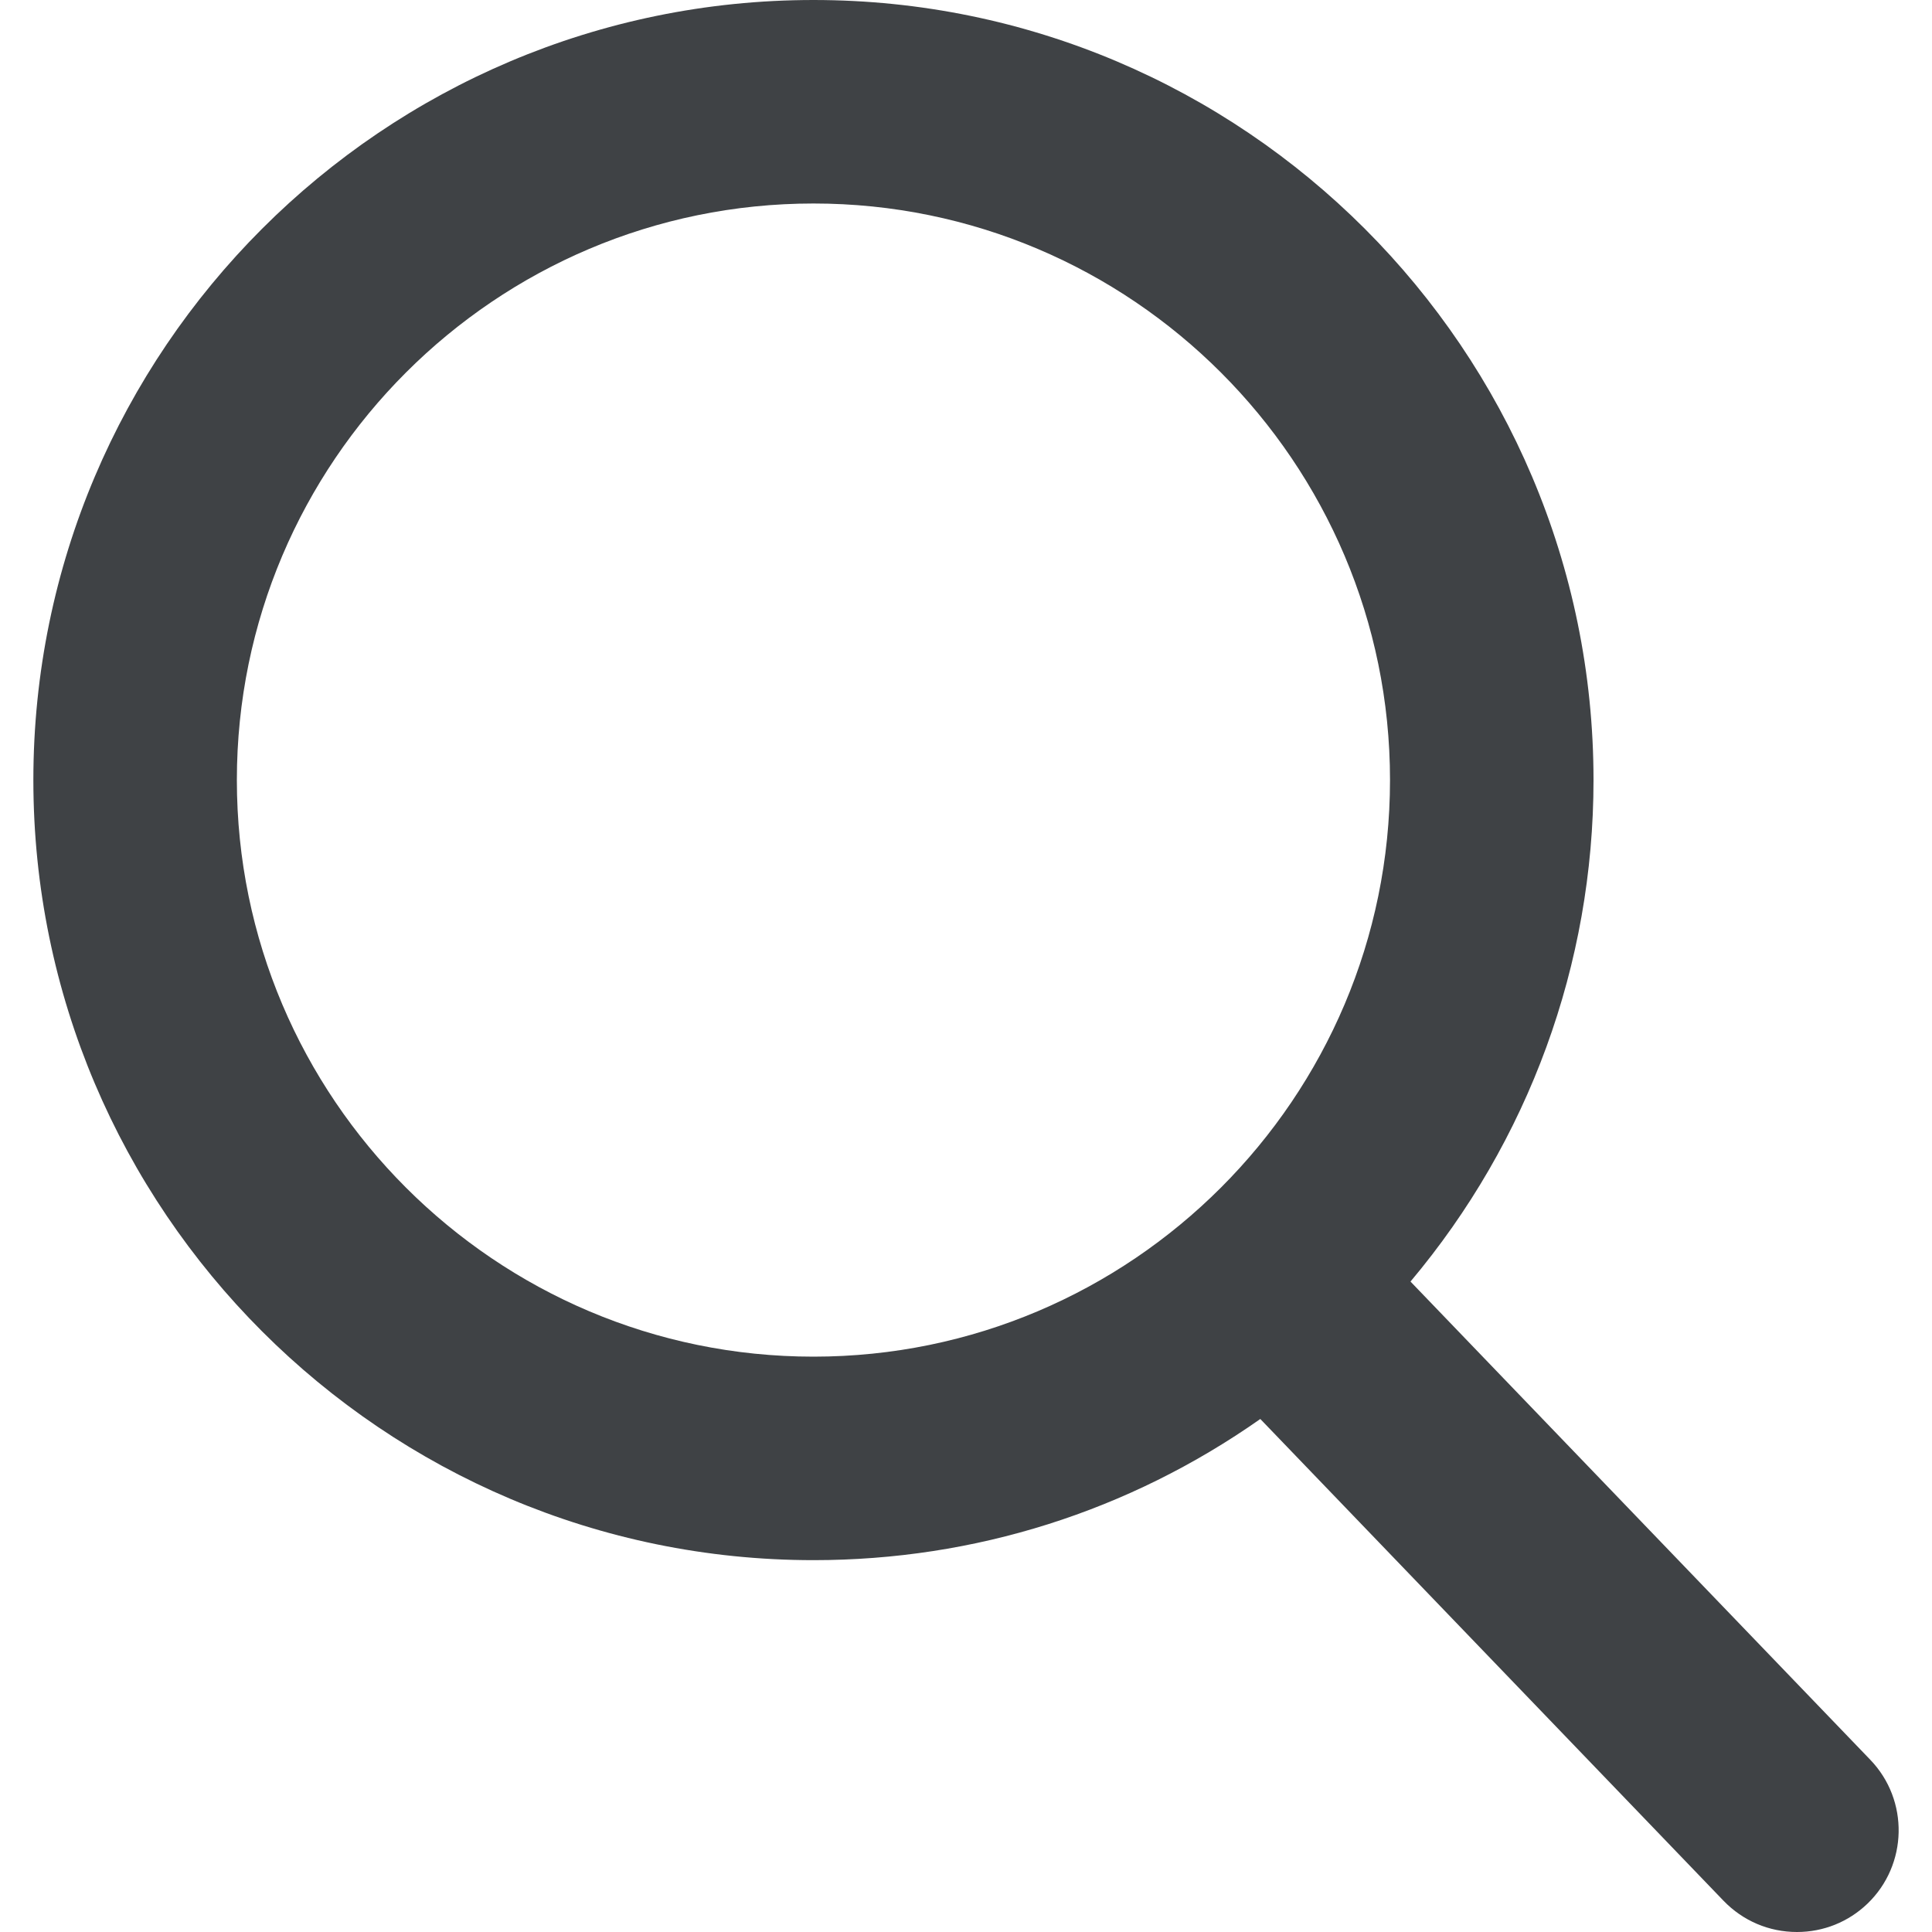
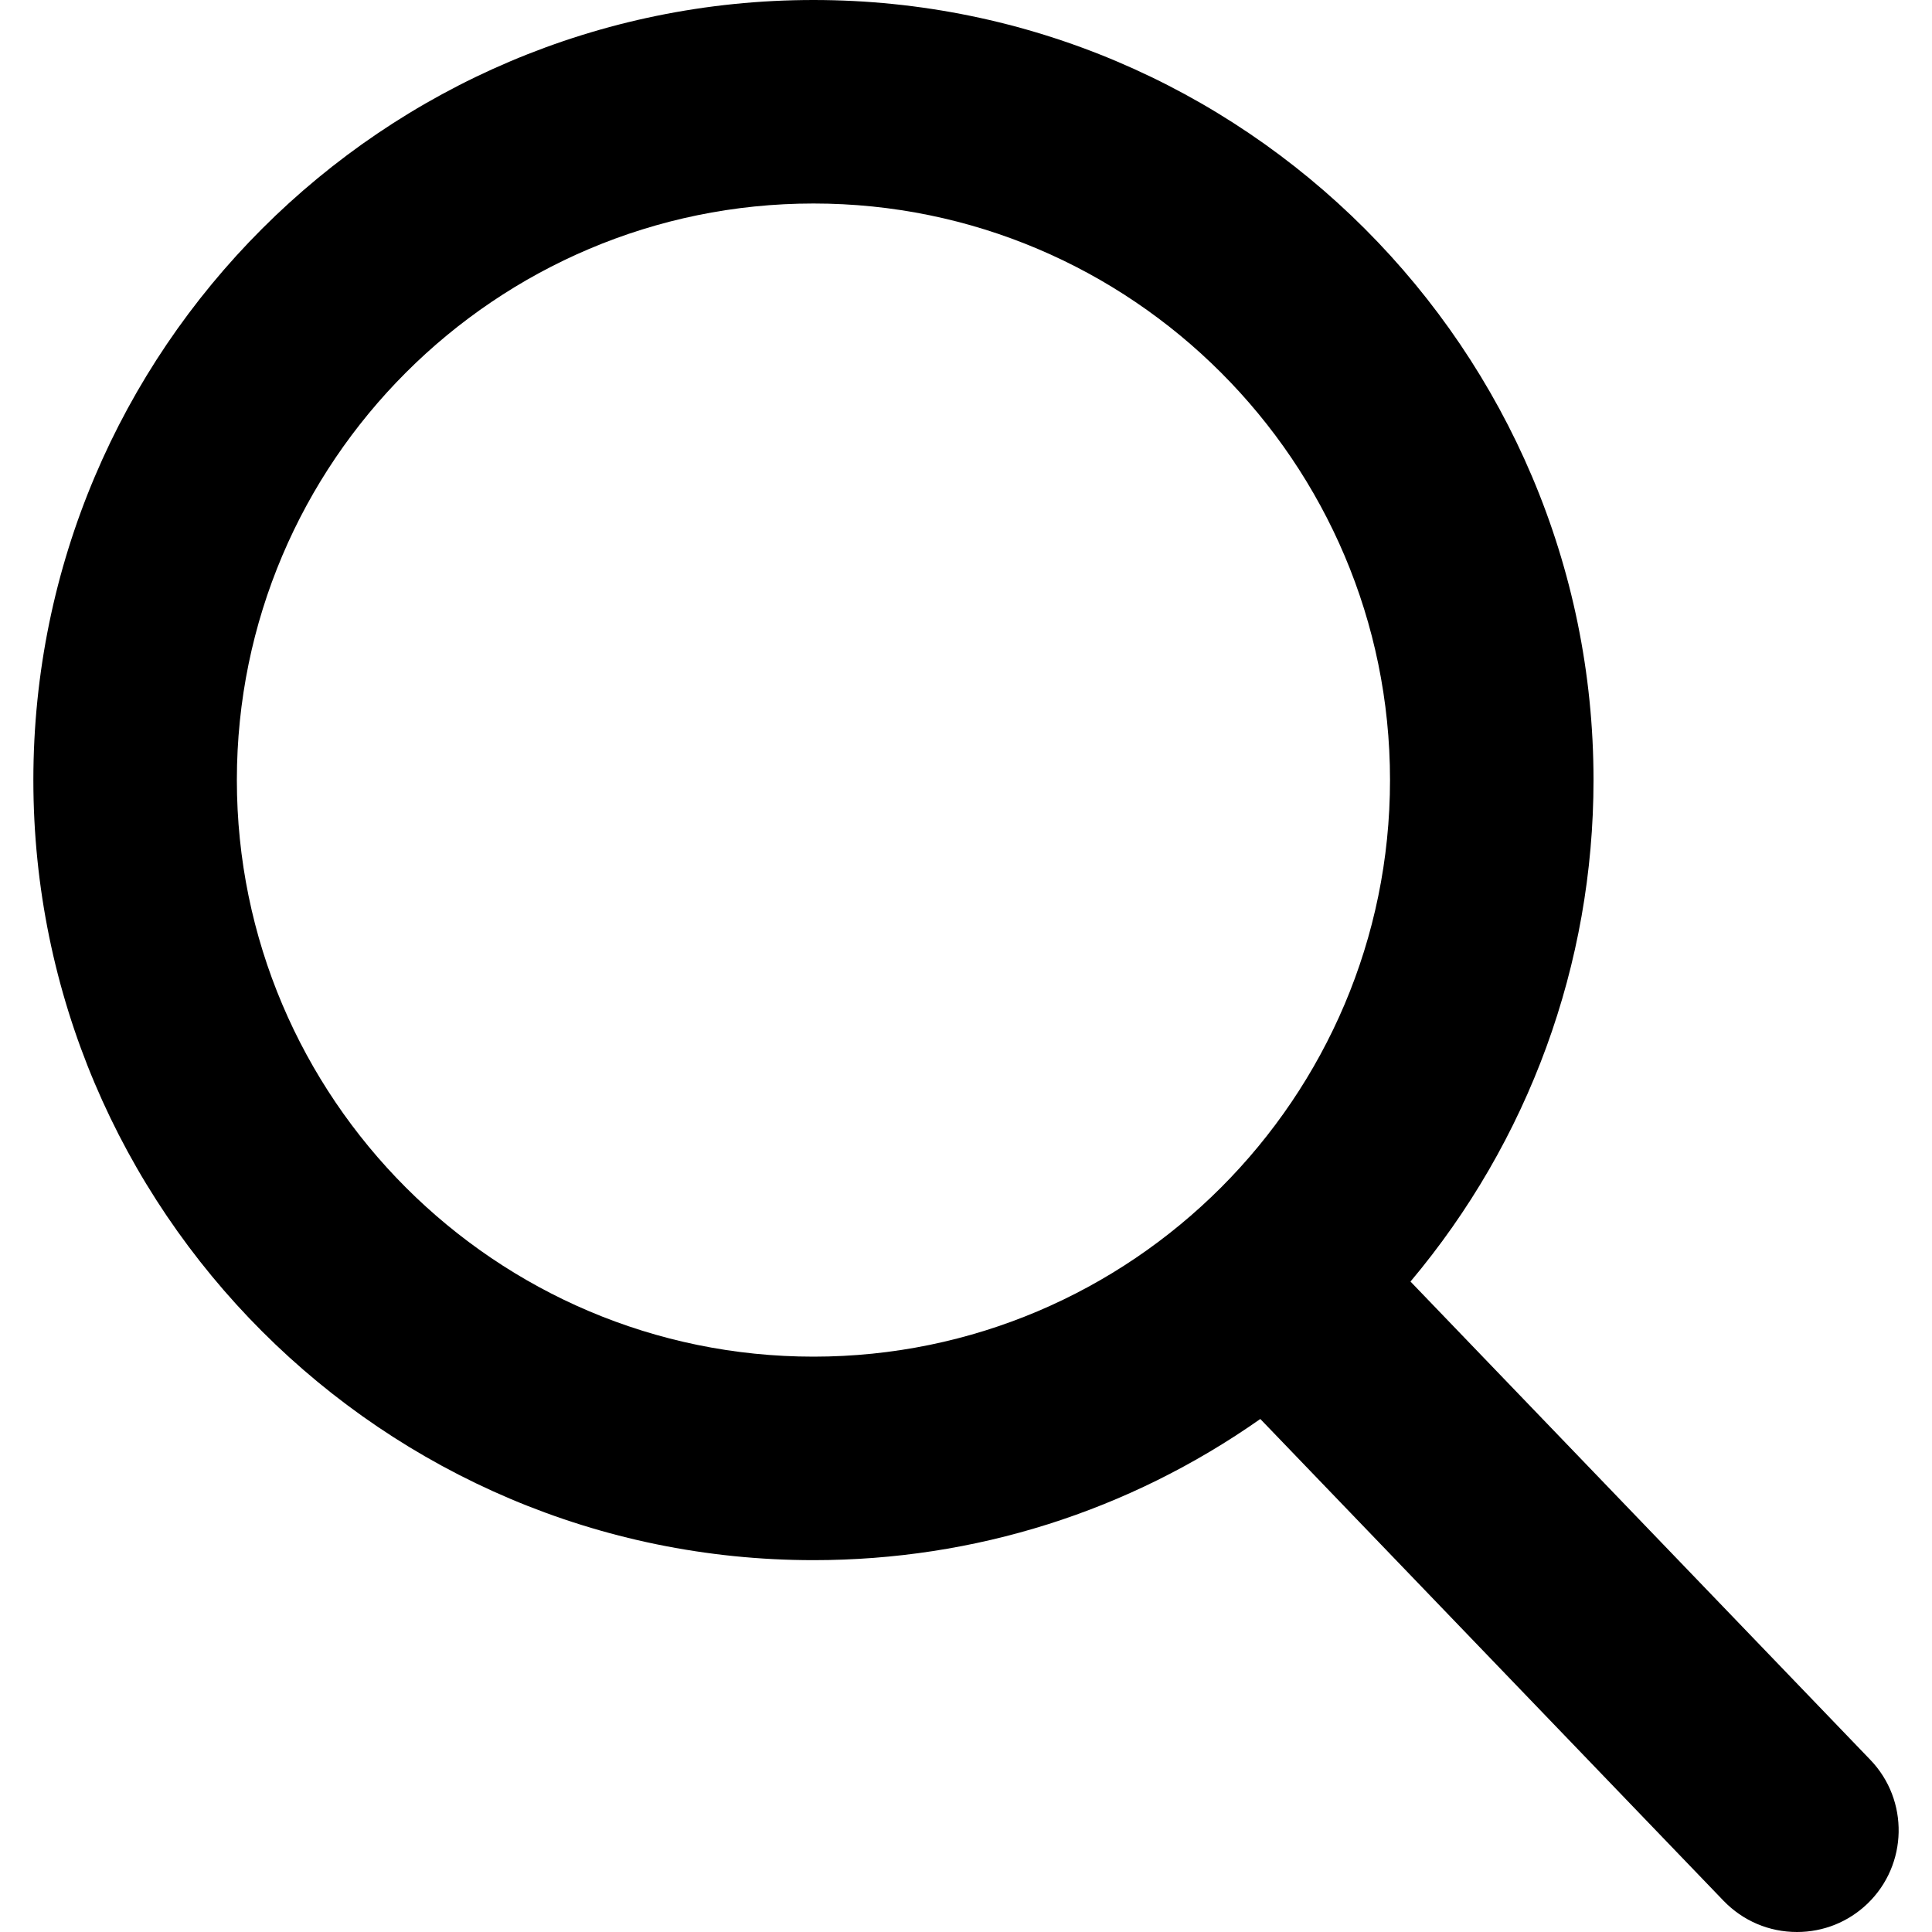
- <svg xmlns="http://www.w3.org/2000/svg" width="15" height="15" viewBox="0 0 15 15" fill="none">
-   <path d="M14.521 13.663L10.951 9.95C11.869 8.858 12.372 7.486 12.372 6.056C12.372 2.717 9.655 0 6.316 0C2.976 0 0.259 2.717 0.259 6.056C0.259 9.396 2.976 12.113 6.316 12.113C7.569 12.113 8.764 11.734 9.785 11.017L13.382 14.758C13.533 14.914 13.735 15 13.952 15C14.157 15 14.351 14.922 14.499 14.78C14.813 14.478 14.823 13.977 14.521 13.663ZM6.316 1.58C8.784 1.58 10.792 3.588 10.792 6.056C10.792 8.525 8.784 10.533 6.316 10.533C3.847 10.533 1.839 8.525 1.839 6.056C1.839 3.588 3.847 1.58 6.316 1.58Z" fill="#3F4245" />
+ <svg xmlns="http://www.w3.org/2000/svg" width="15" height="15" viewBox="0 0 15 15">
+   <path d="M14.521 13.663L10.951 9.95C11.869 8.858 12.372 7.486 12.372 6.056C12.372 2.717 9.655 0 6.316 0C2.976 0 0.259 2.717 0.259 6.056C0.259 9.396 2.976 12.113 6.316 12.113C7.569 12.113 8.764 11.734 9.785 11.017L13.382 14.758C13.533 14.914 13.735 15 13.952 15C14.157 15 14.351 14.922 14.499 14.78C14.813 14.478 14.823 13.977 14.521 13.663ZM6.316 1.58C8.784 1.58 10.792 3.588 10.792 6.056C10.792 8.525 8.784 10.533 6.316 10.533C3.847 10.533 1.839 8.525 1.839 6.056C1.839 3.588 3.847 1.58 6.316 1.58Z" />
</svg>
